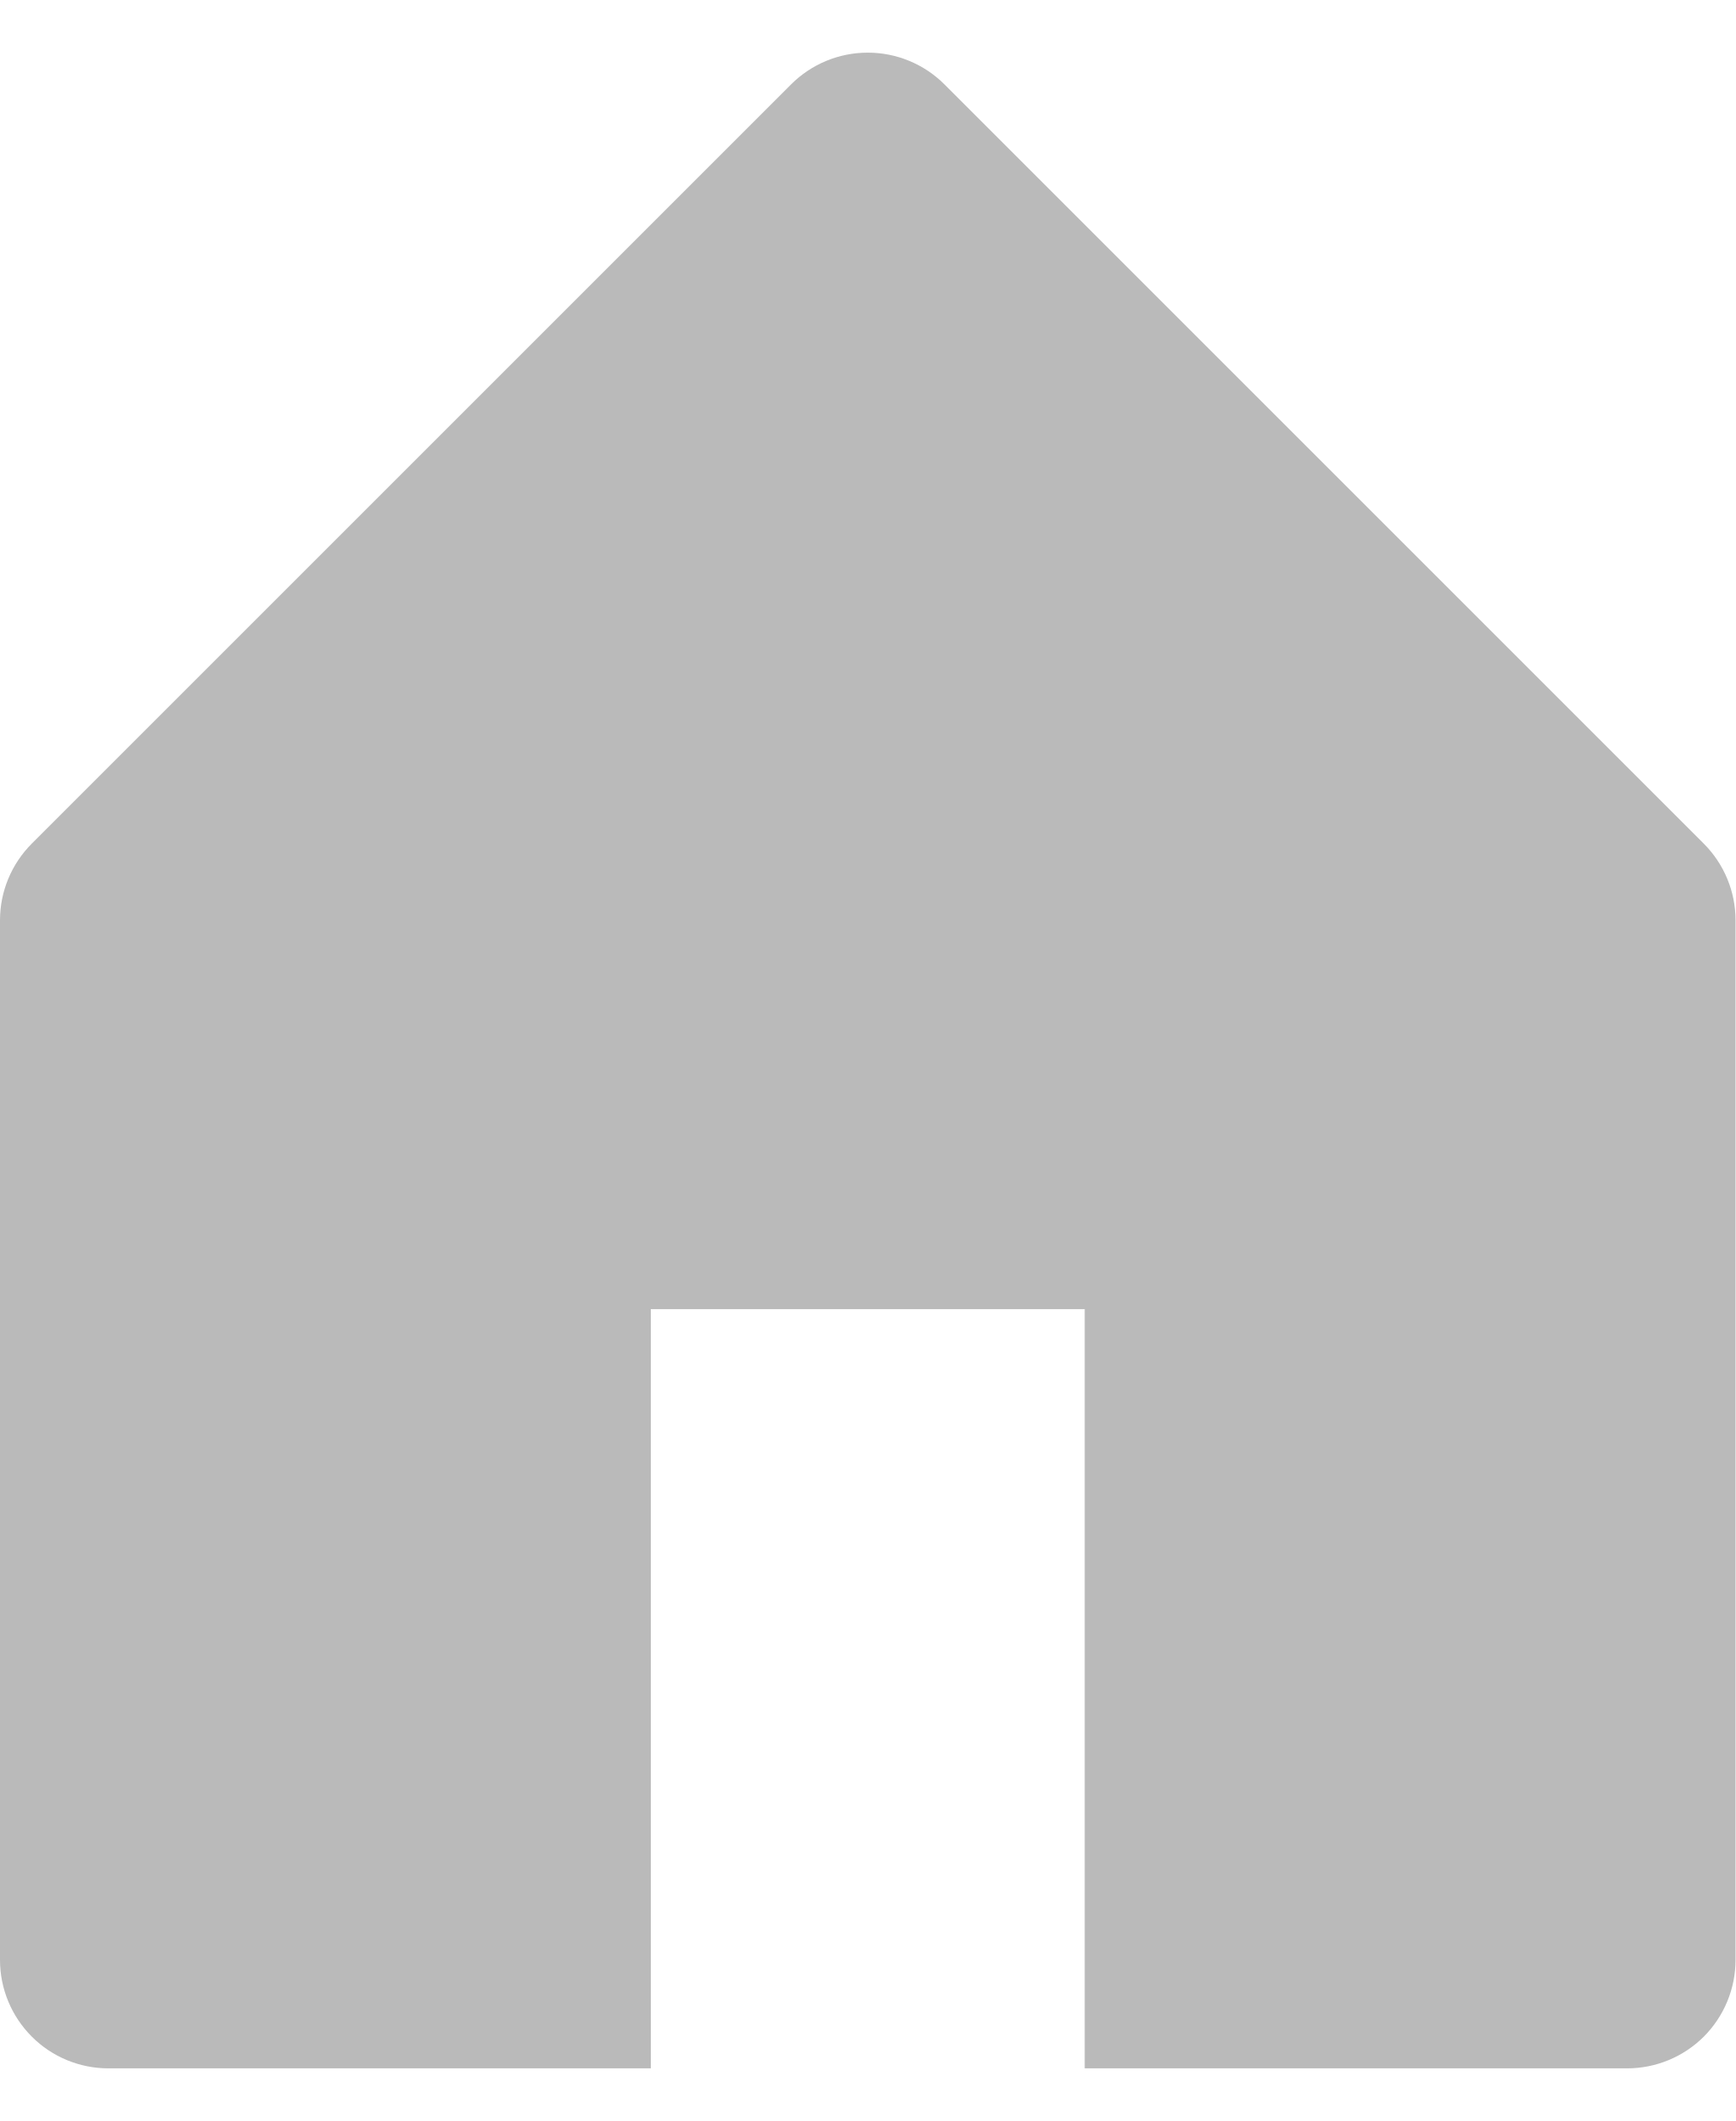
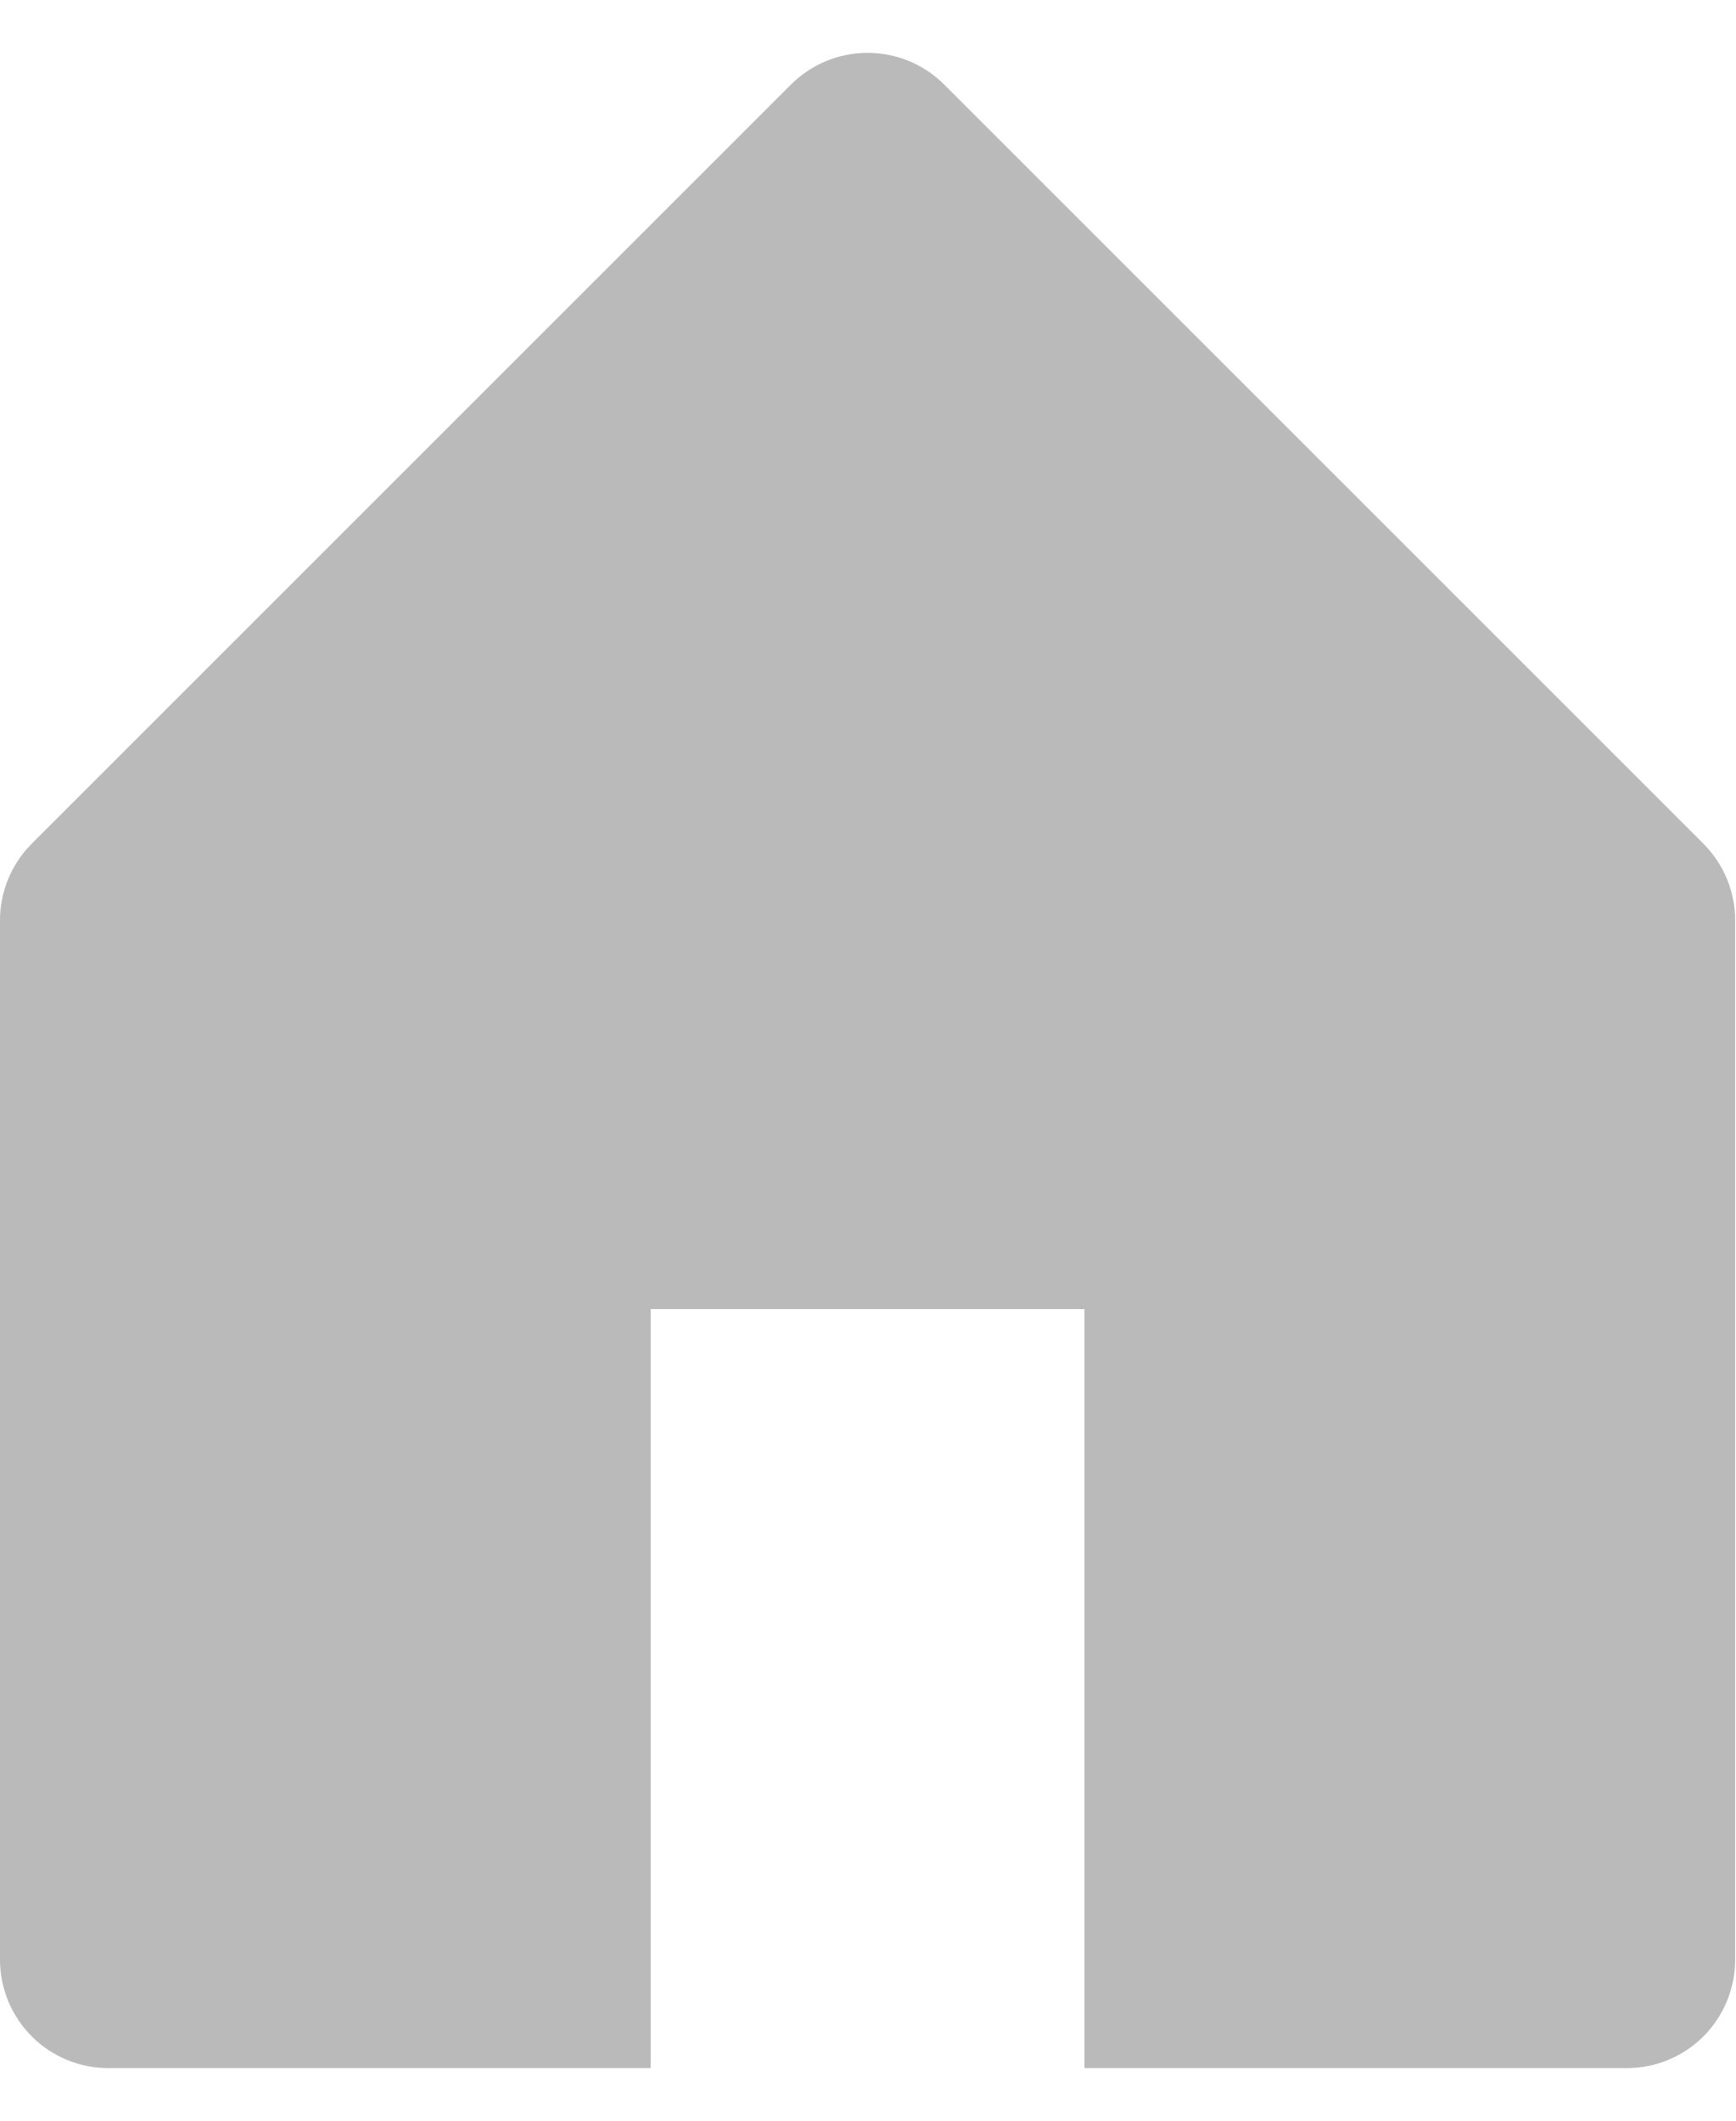
- <svg xmlns="http://www.w3.org/2000/svg" width="18" height="22" viewBox="0 0 18 22" fill="none">
+ <svg xmlns="http://www.w3.org/2000/svg" width="16.36" height="20" viewBox="0 0 18 22" fill="none">
  <path d="M0.33 8.75L8.205 0.875C8.416 0.664 8.702 0.546 9 0.546C9.298 0.546 9.584 0.664 9.795 0.875L17.67 8.75C17.881 8.961 18 9.247 18 9.545V20.329C18 20.628 17.881 20.914 17.671 21.125C17.459 21.336 17.173 21.454 16.875 21.454H11.25V13.579H6.75V21.454H1.125C0.827 21.454 0.54 21.336 0.33 21.125C0.119 20.914 0 20.628 0 20.329V9.545C6.37171e-05 9.247 0.119 8.961 0.33 8.75Z" fill="#BABABA" />
</svg>
